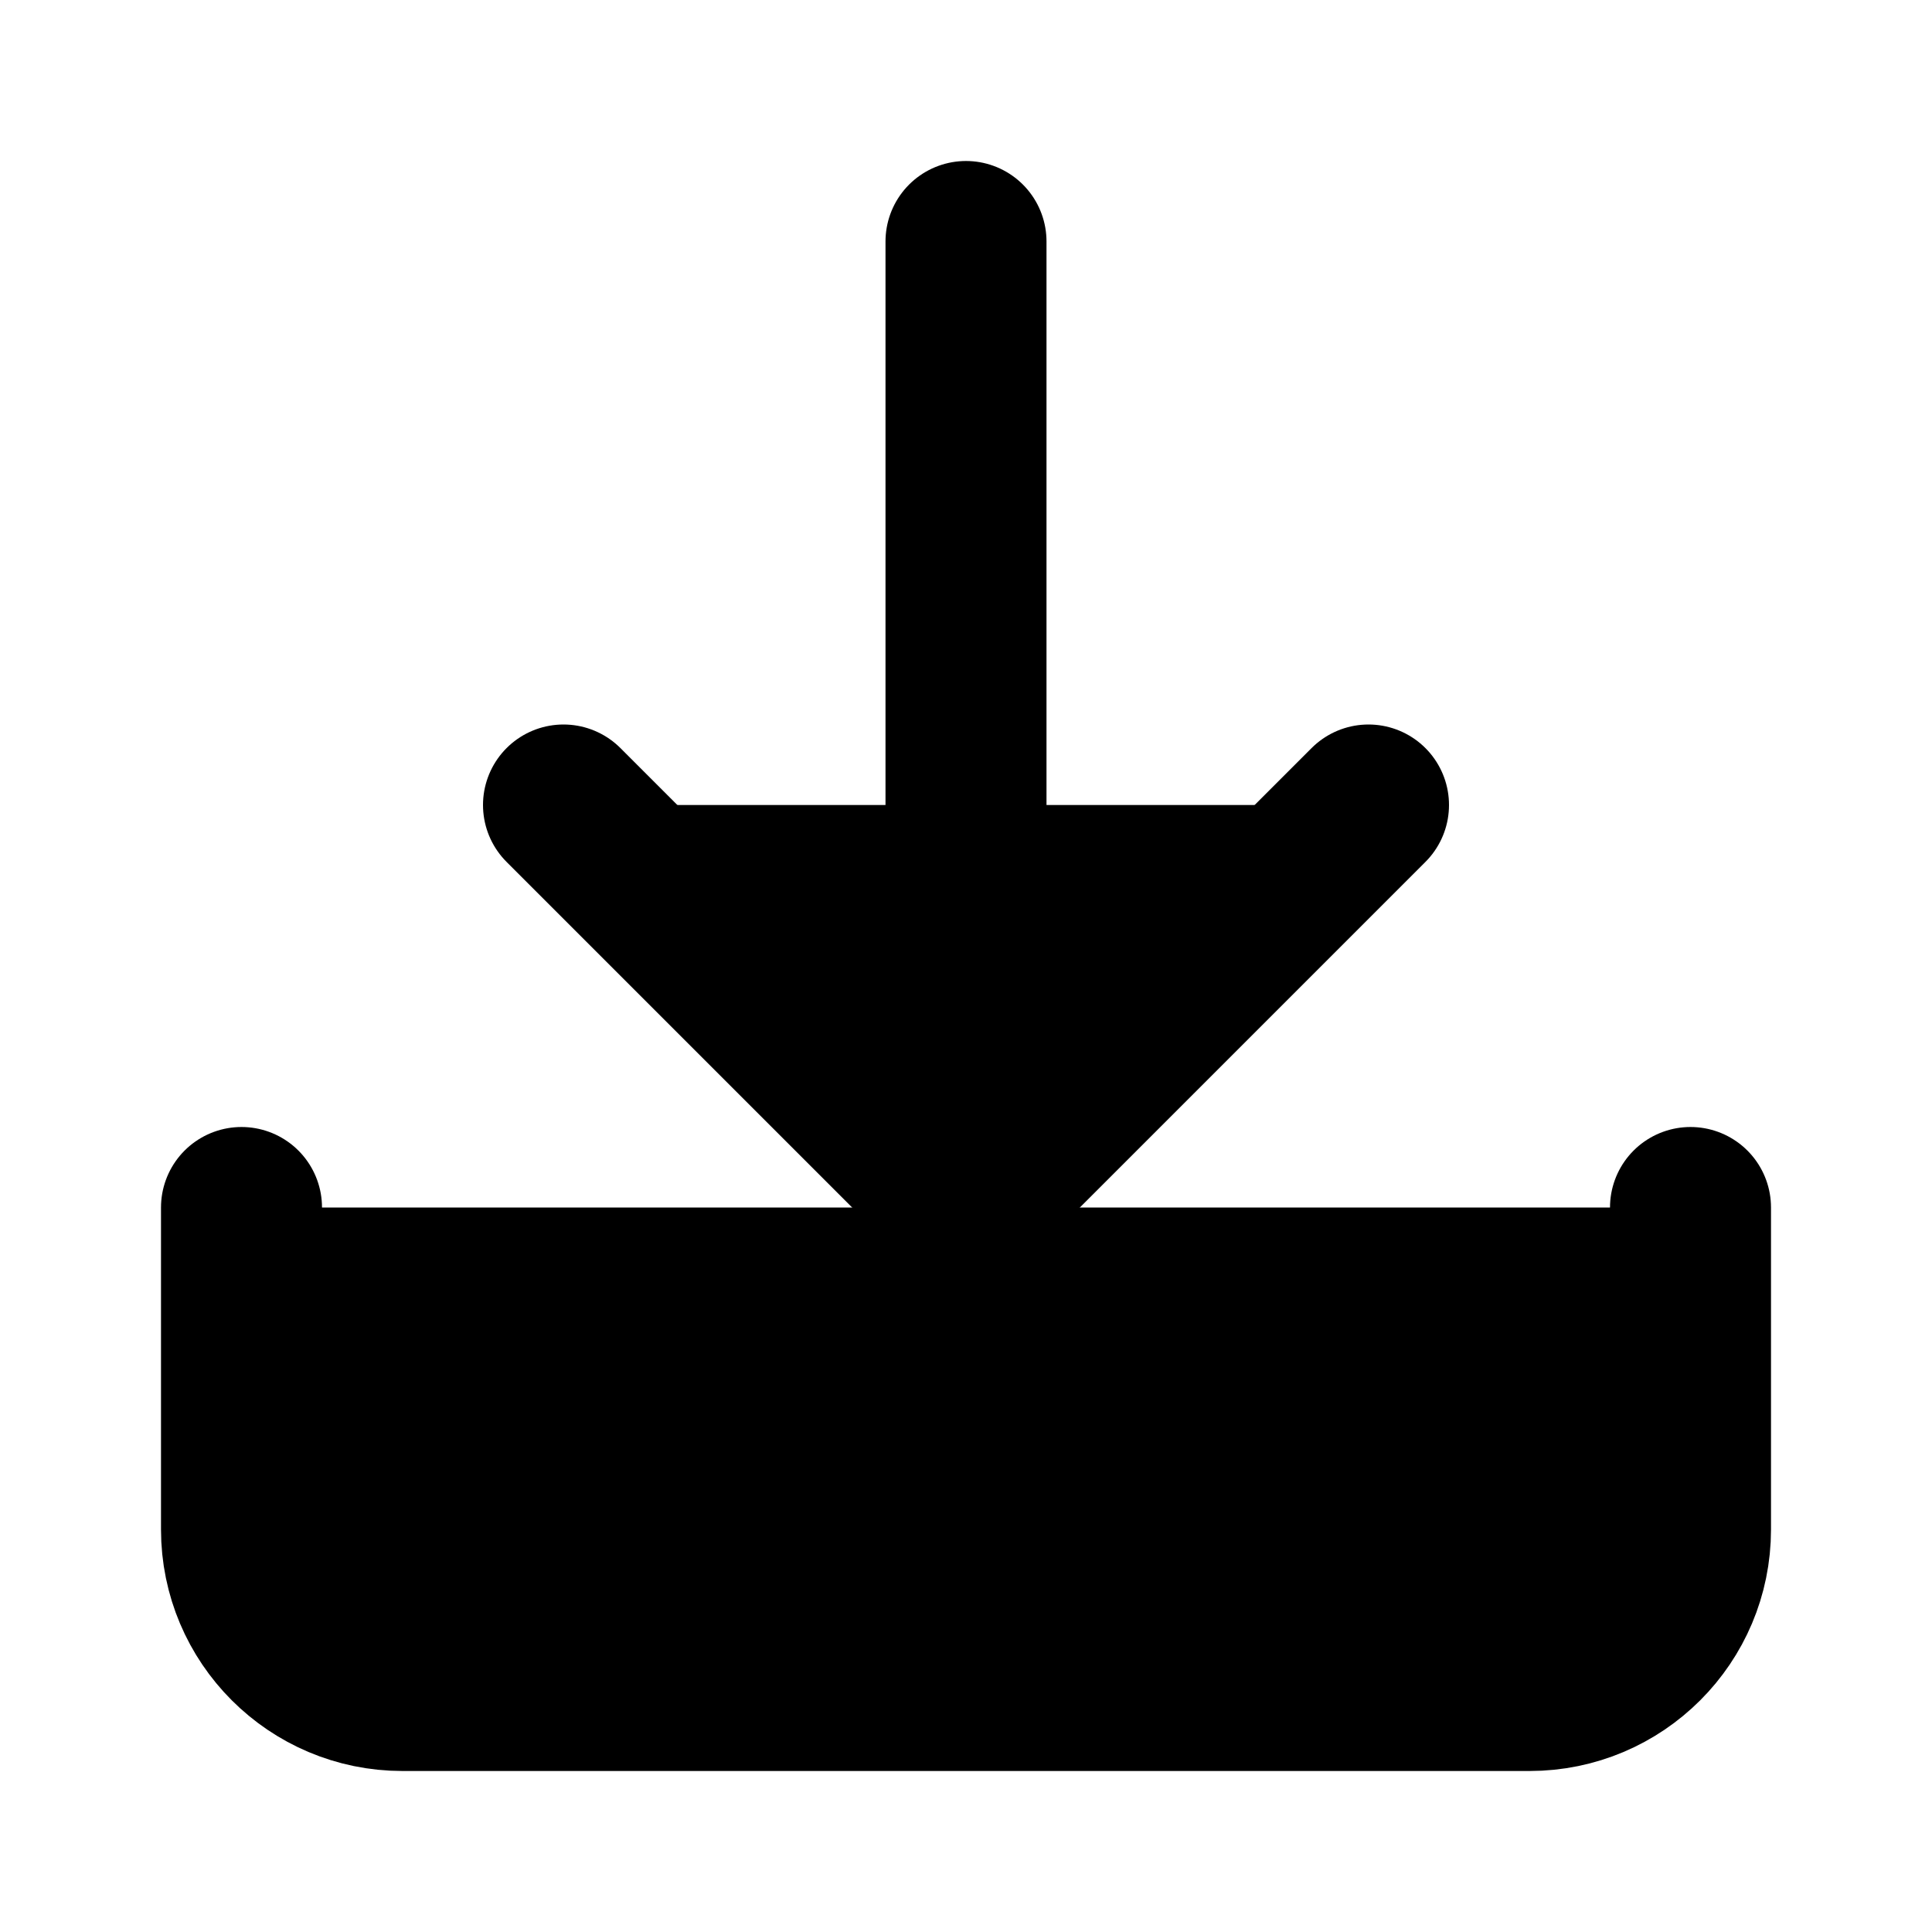
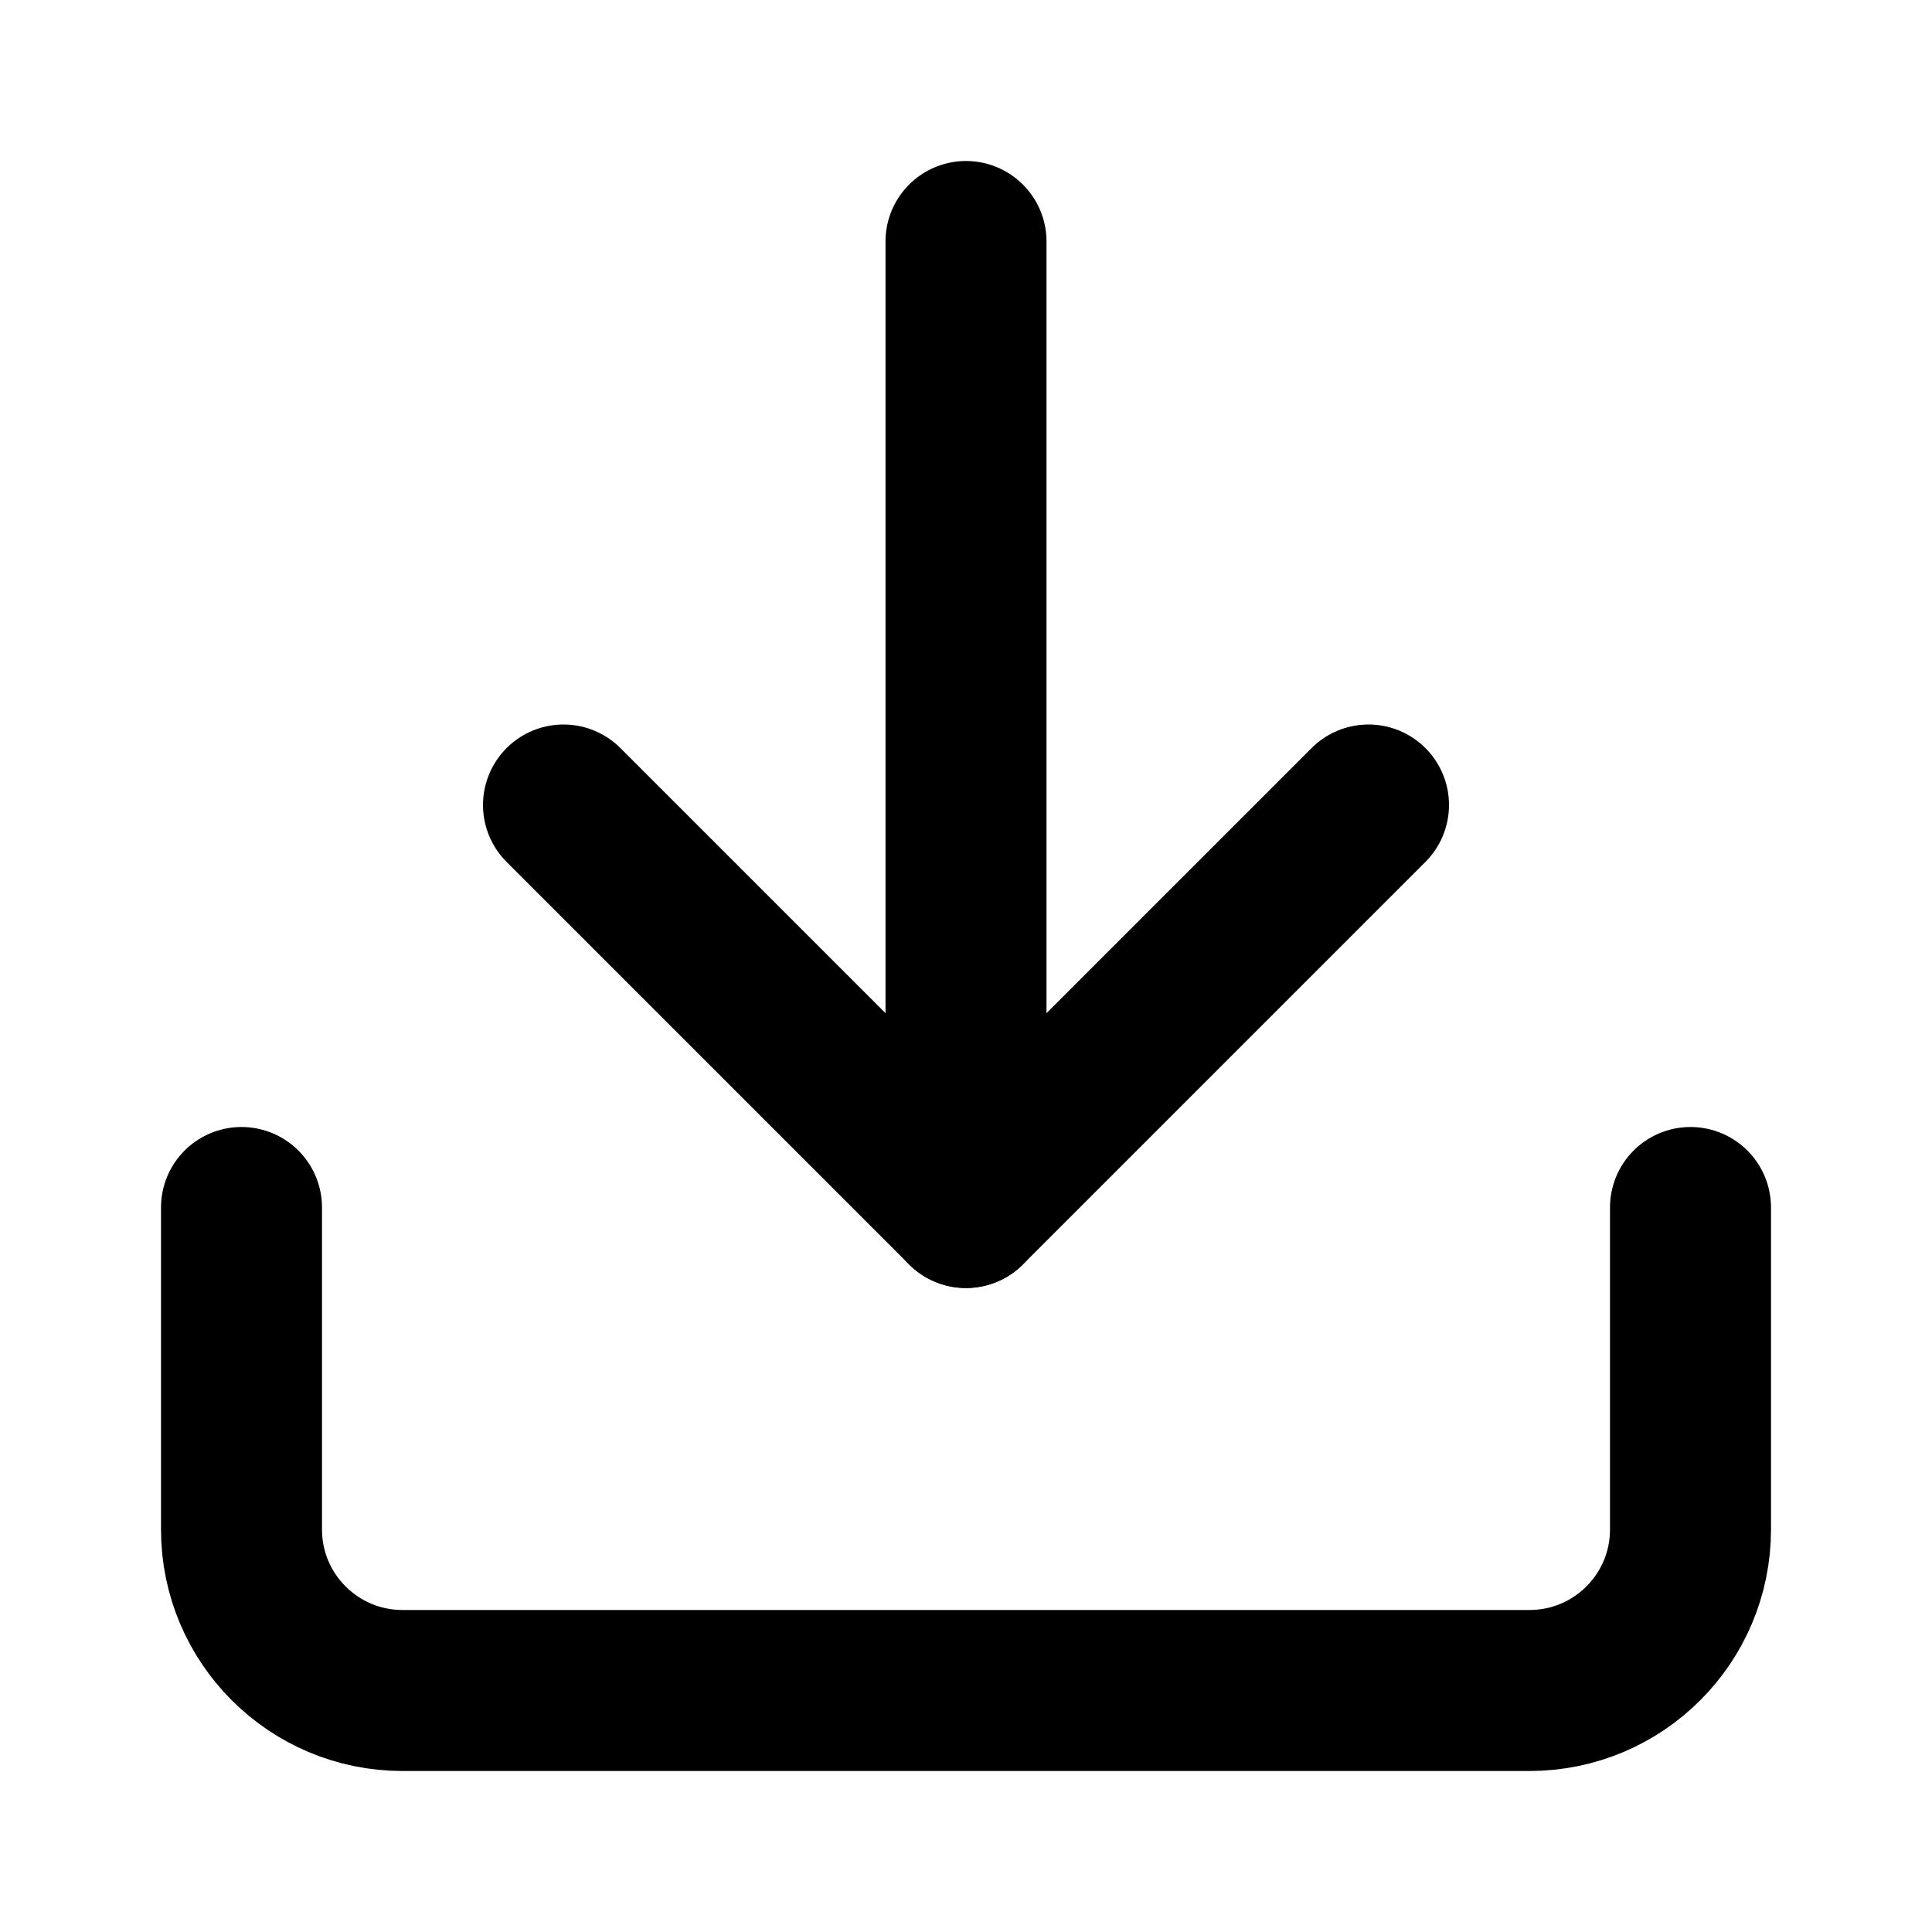
<svg xmlns="http://www.w3.org/2000/svg" width="20" height="20" viewBox="0 0 24 24">
  <g fill="none" stroke="currentColor" stroke-linecap="round" stroke-linejoin="round" stroke-width="2">
-     <path fill="currentColor" d="M12 15V3m9 12v4a2 2 0 0 1-2 2H5a2 2 0 0 1-2-2v-4" />
-     <path fill="currentColor" d="m7 10l5 5l5-5" />
+     <path fill="none" d="M12 15V3m9 12v4a2 2 0 0 1-2 2H5a2 2 0 0 1-2-2v-4" />
+     <path fill="none" d="m7 10l5 5l5-5" />
  </g>
</svg>
